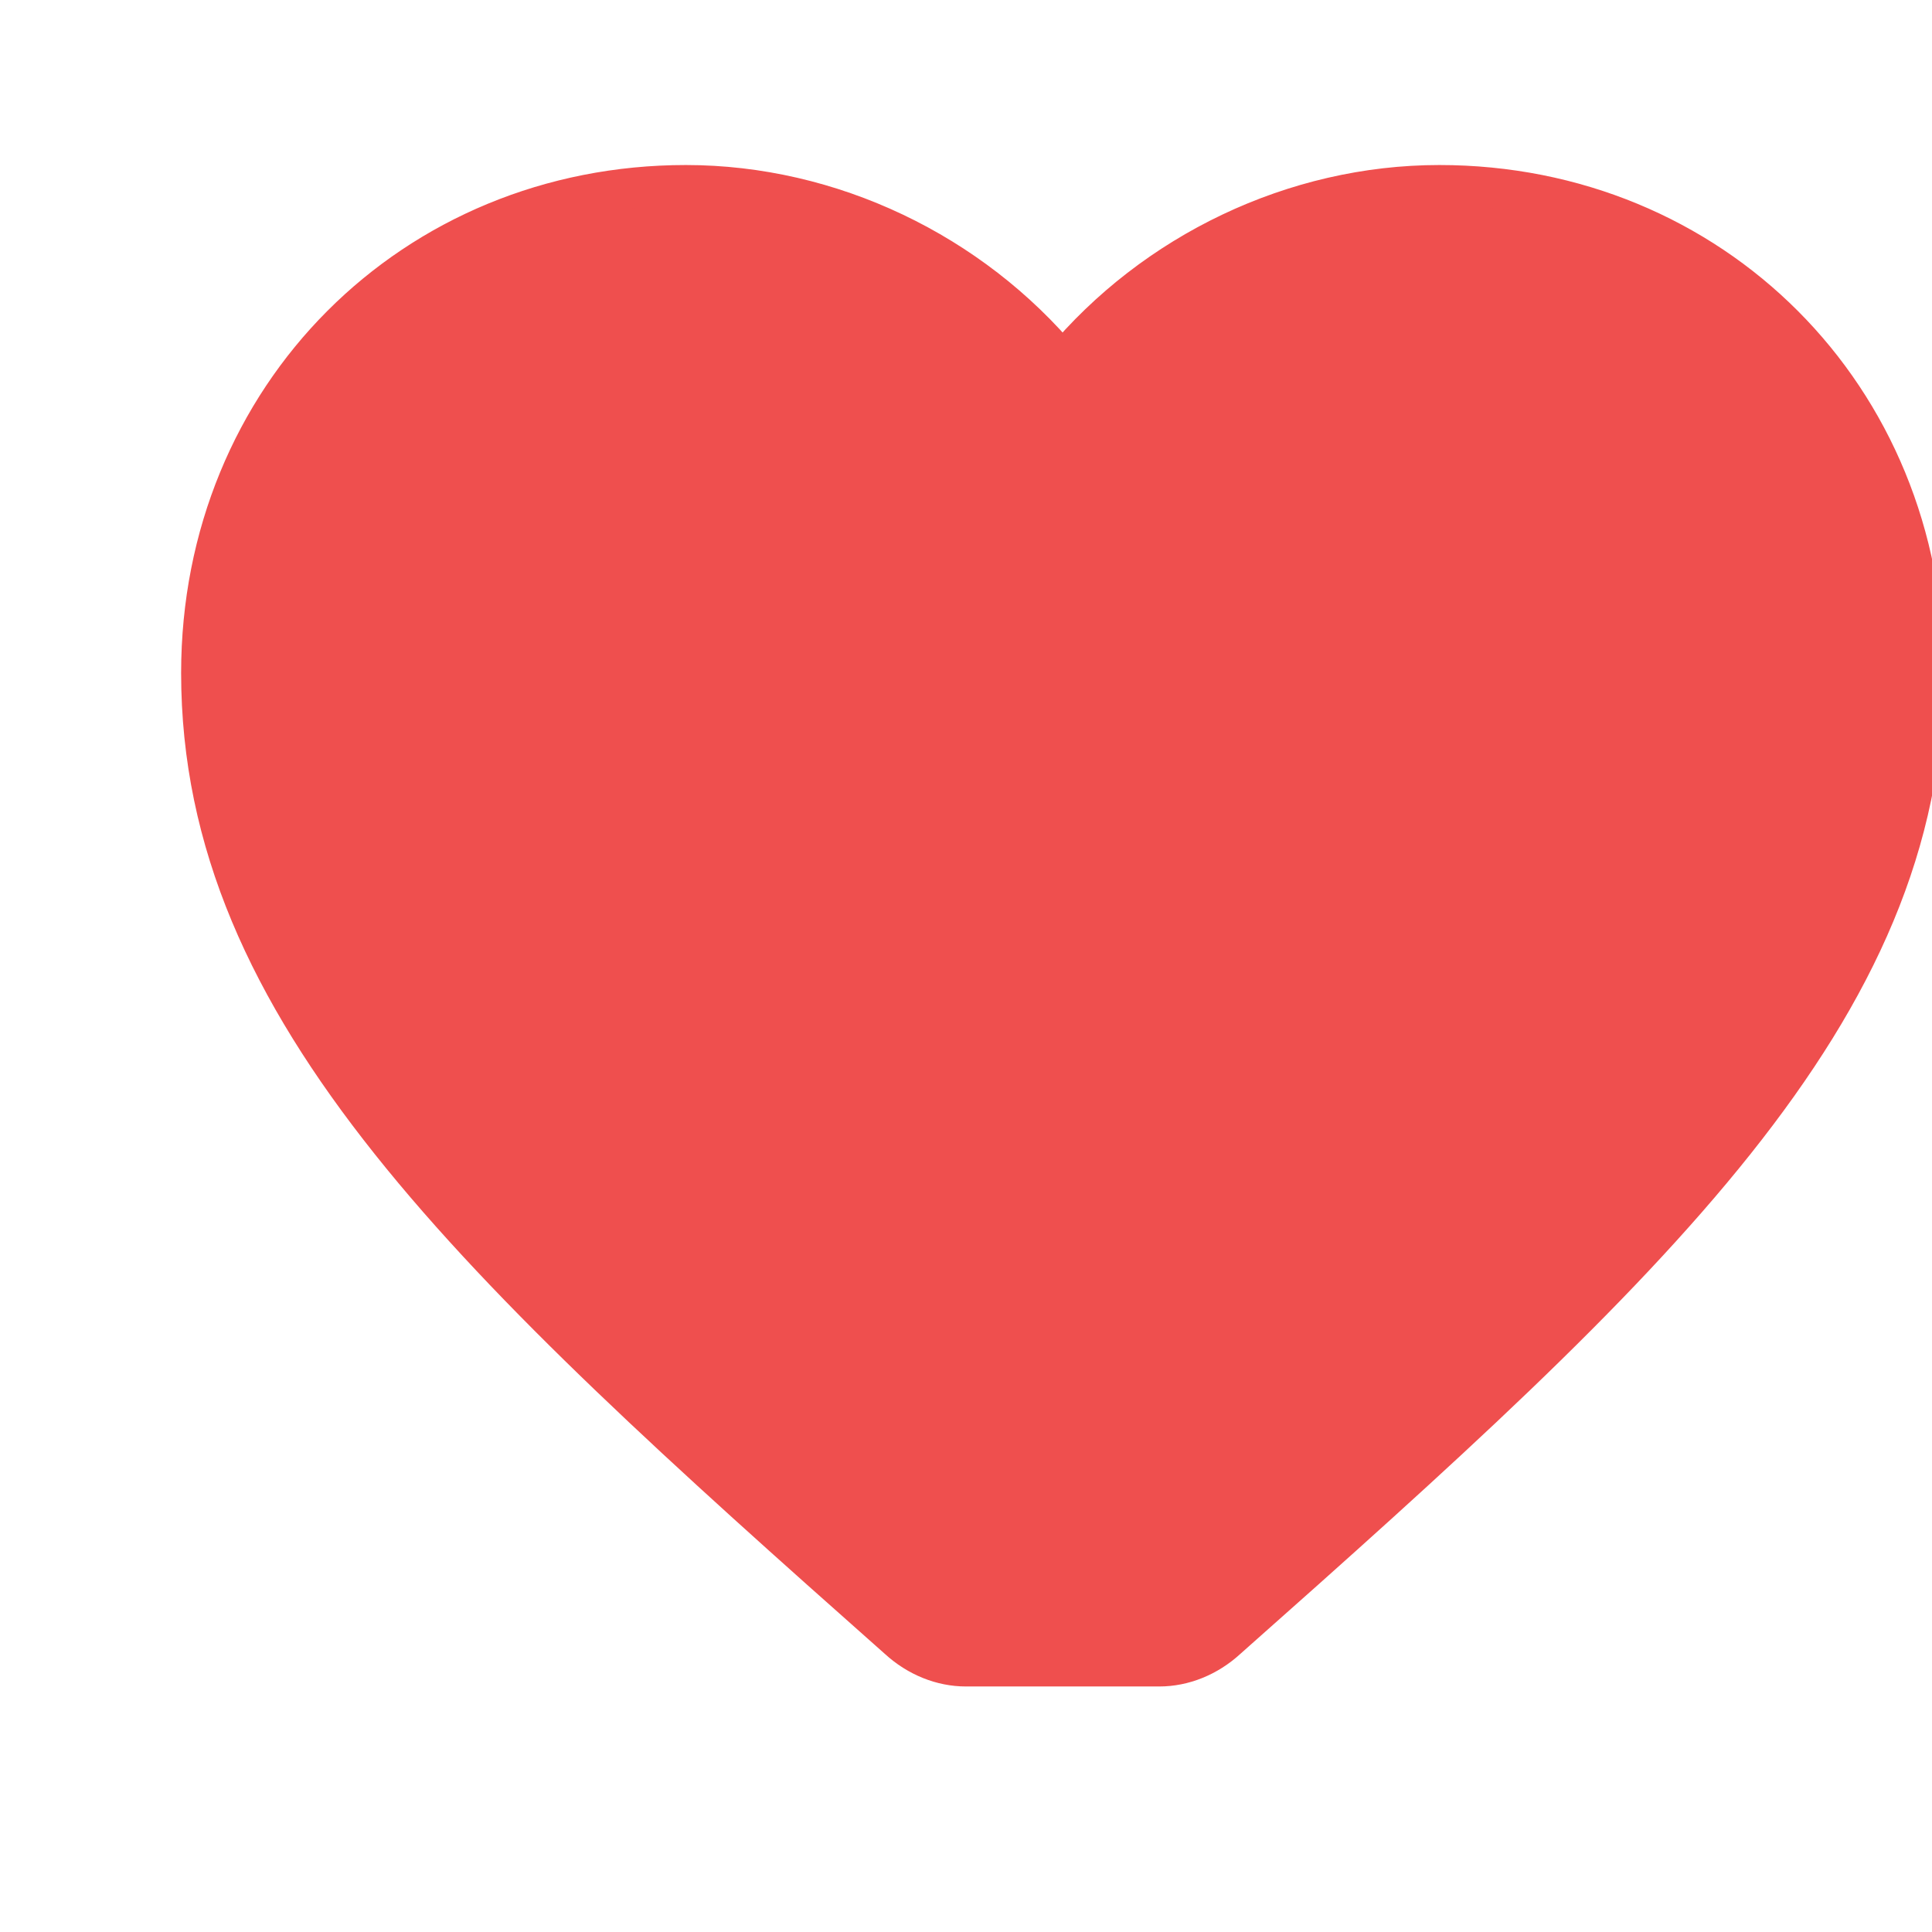
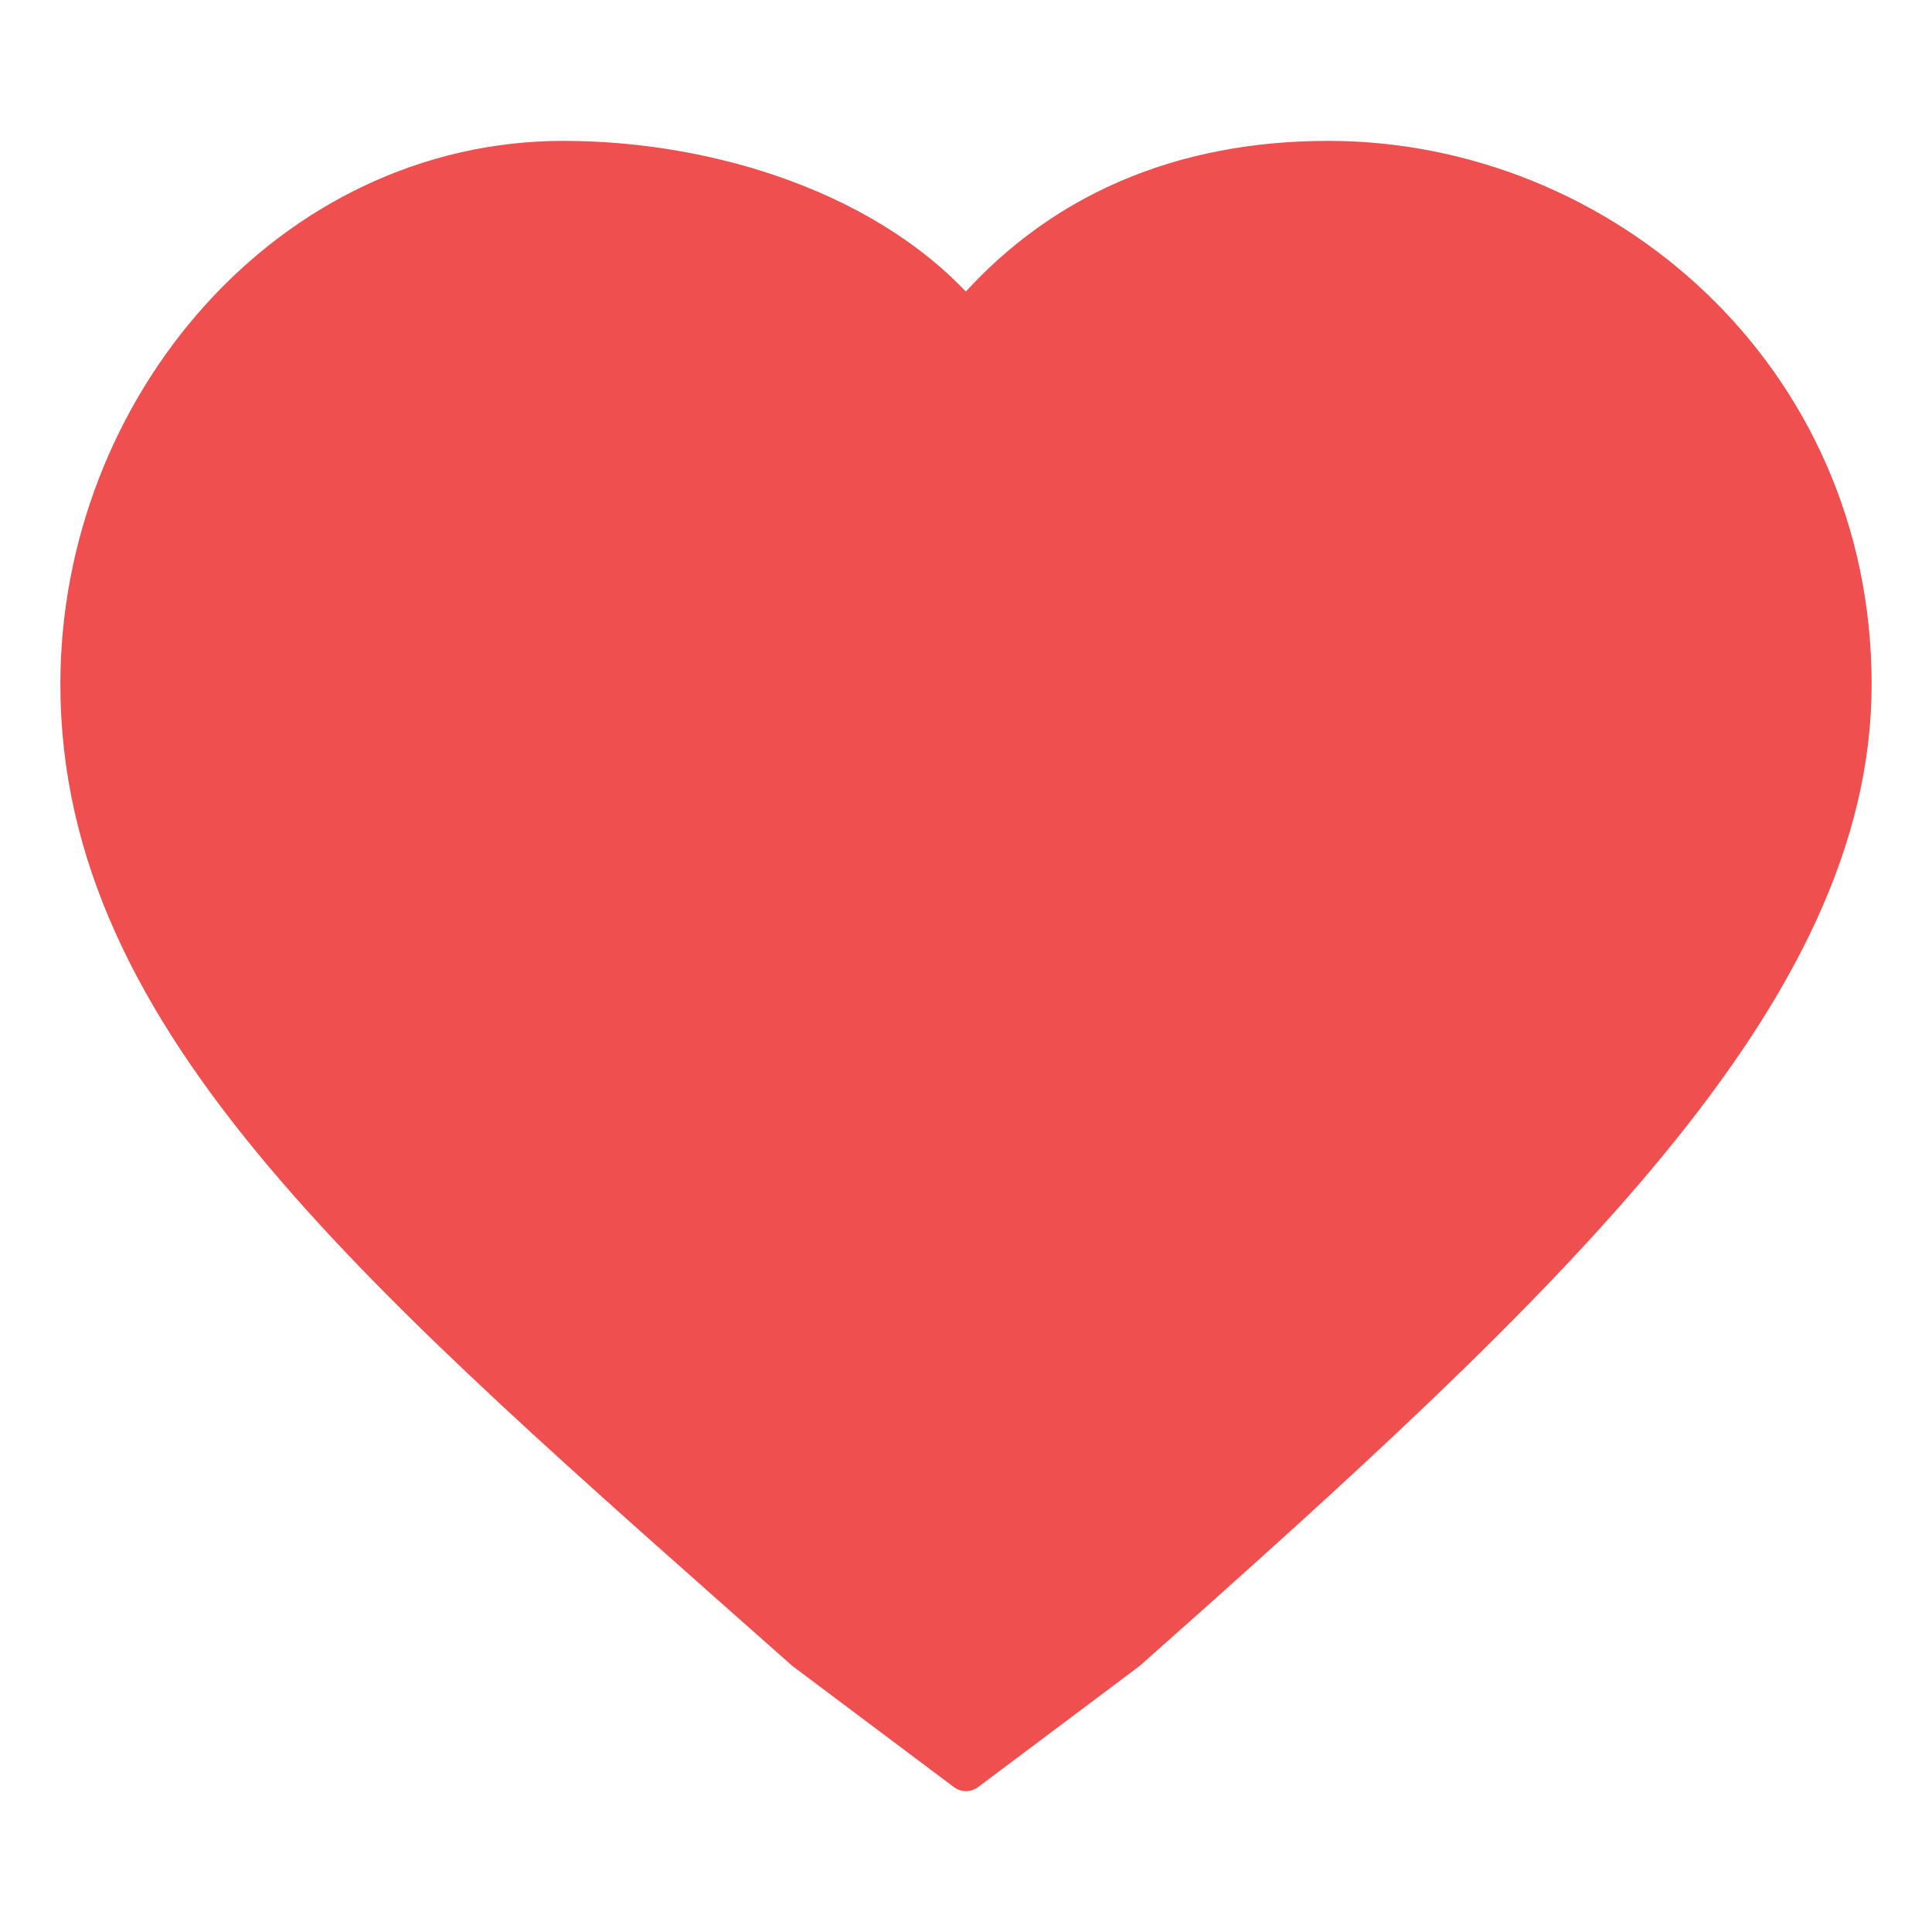
<svg xmlns="http://www.w3.org/2000/svg" width="24" height="24" viewBox="0 0 24 24" fill="none">
-   <path d="M12 20.7C11.7 20.7 11.4 20.58 11.16 20.36C5.88 15.68 2.5 12.56 2.5 8.36C2.5 4.92 5.14 2.3 8.52 2.3C10.32 2.3 12.06 3.14 13.2 4.51C14.34 3.14 16.08 2.3 17.88 2.3C21.26 2.3 23.9 4.92 23.9 8.36C23.9 12.56 20.52 15.68 15.24 20.36C15 20.58 14.7 20.7 14.4 20.7H12Z" fill="#EF4F4E" stroke="#EF4F4E" stroke-width="0.5" stroke-linecap="round" stroke-linejoin="round" />
+   <path d="M1 8.5C1 12.7 4.72 15.82 10 20.5L12 22L14 20.5C19.28 15.82 23 12.32 23 8.5C23 4.68 19.88 2 16.5 2C14.7 2 13.14 2.63 12 4C10.86 2.63 8.8 2 7 2C3.62 2 1 5.06 1 8.5Z" fill="#EF4F4E" stroke="#EF4F4E" stroke-width="0.5" stroke-linecap="round" stroke-linejoin="round" />
</svg>
